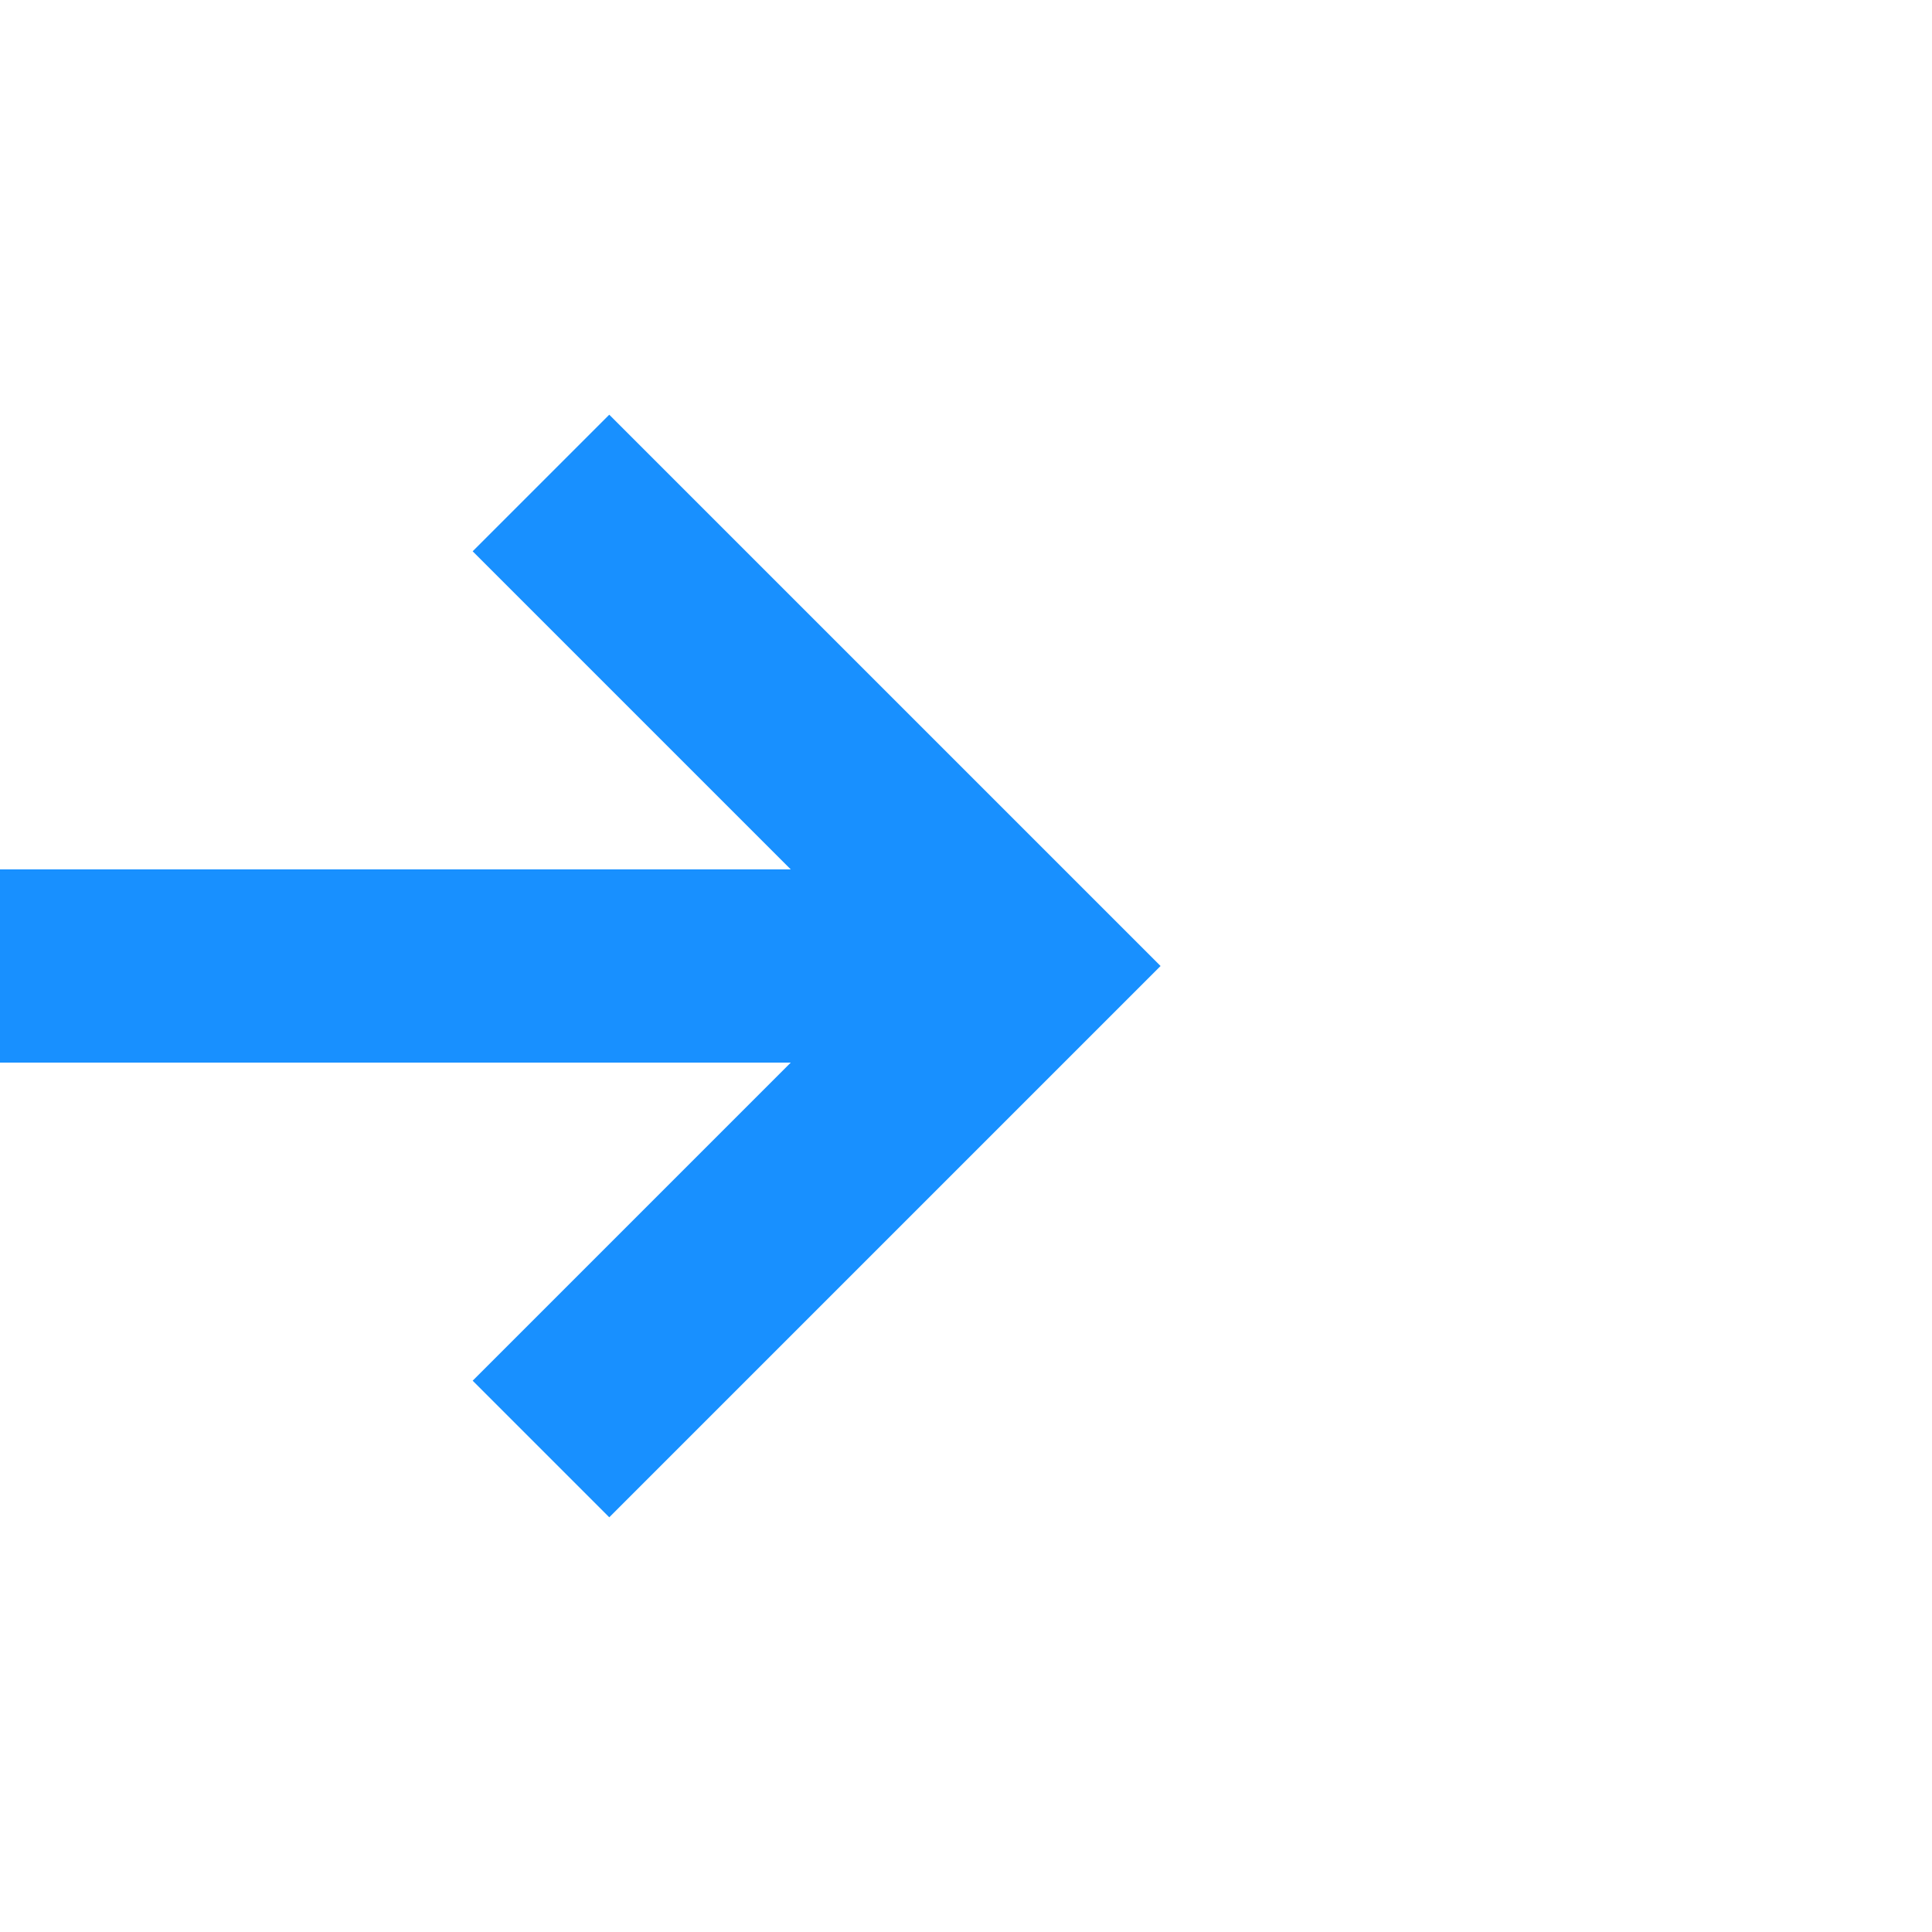
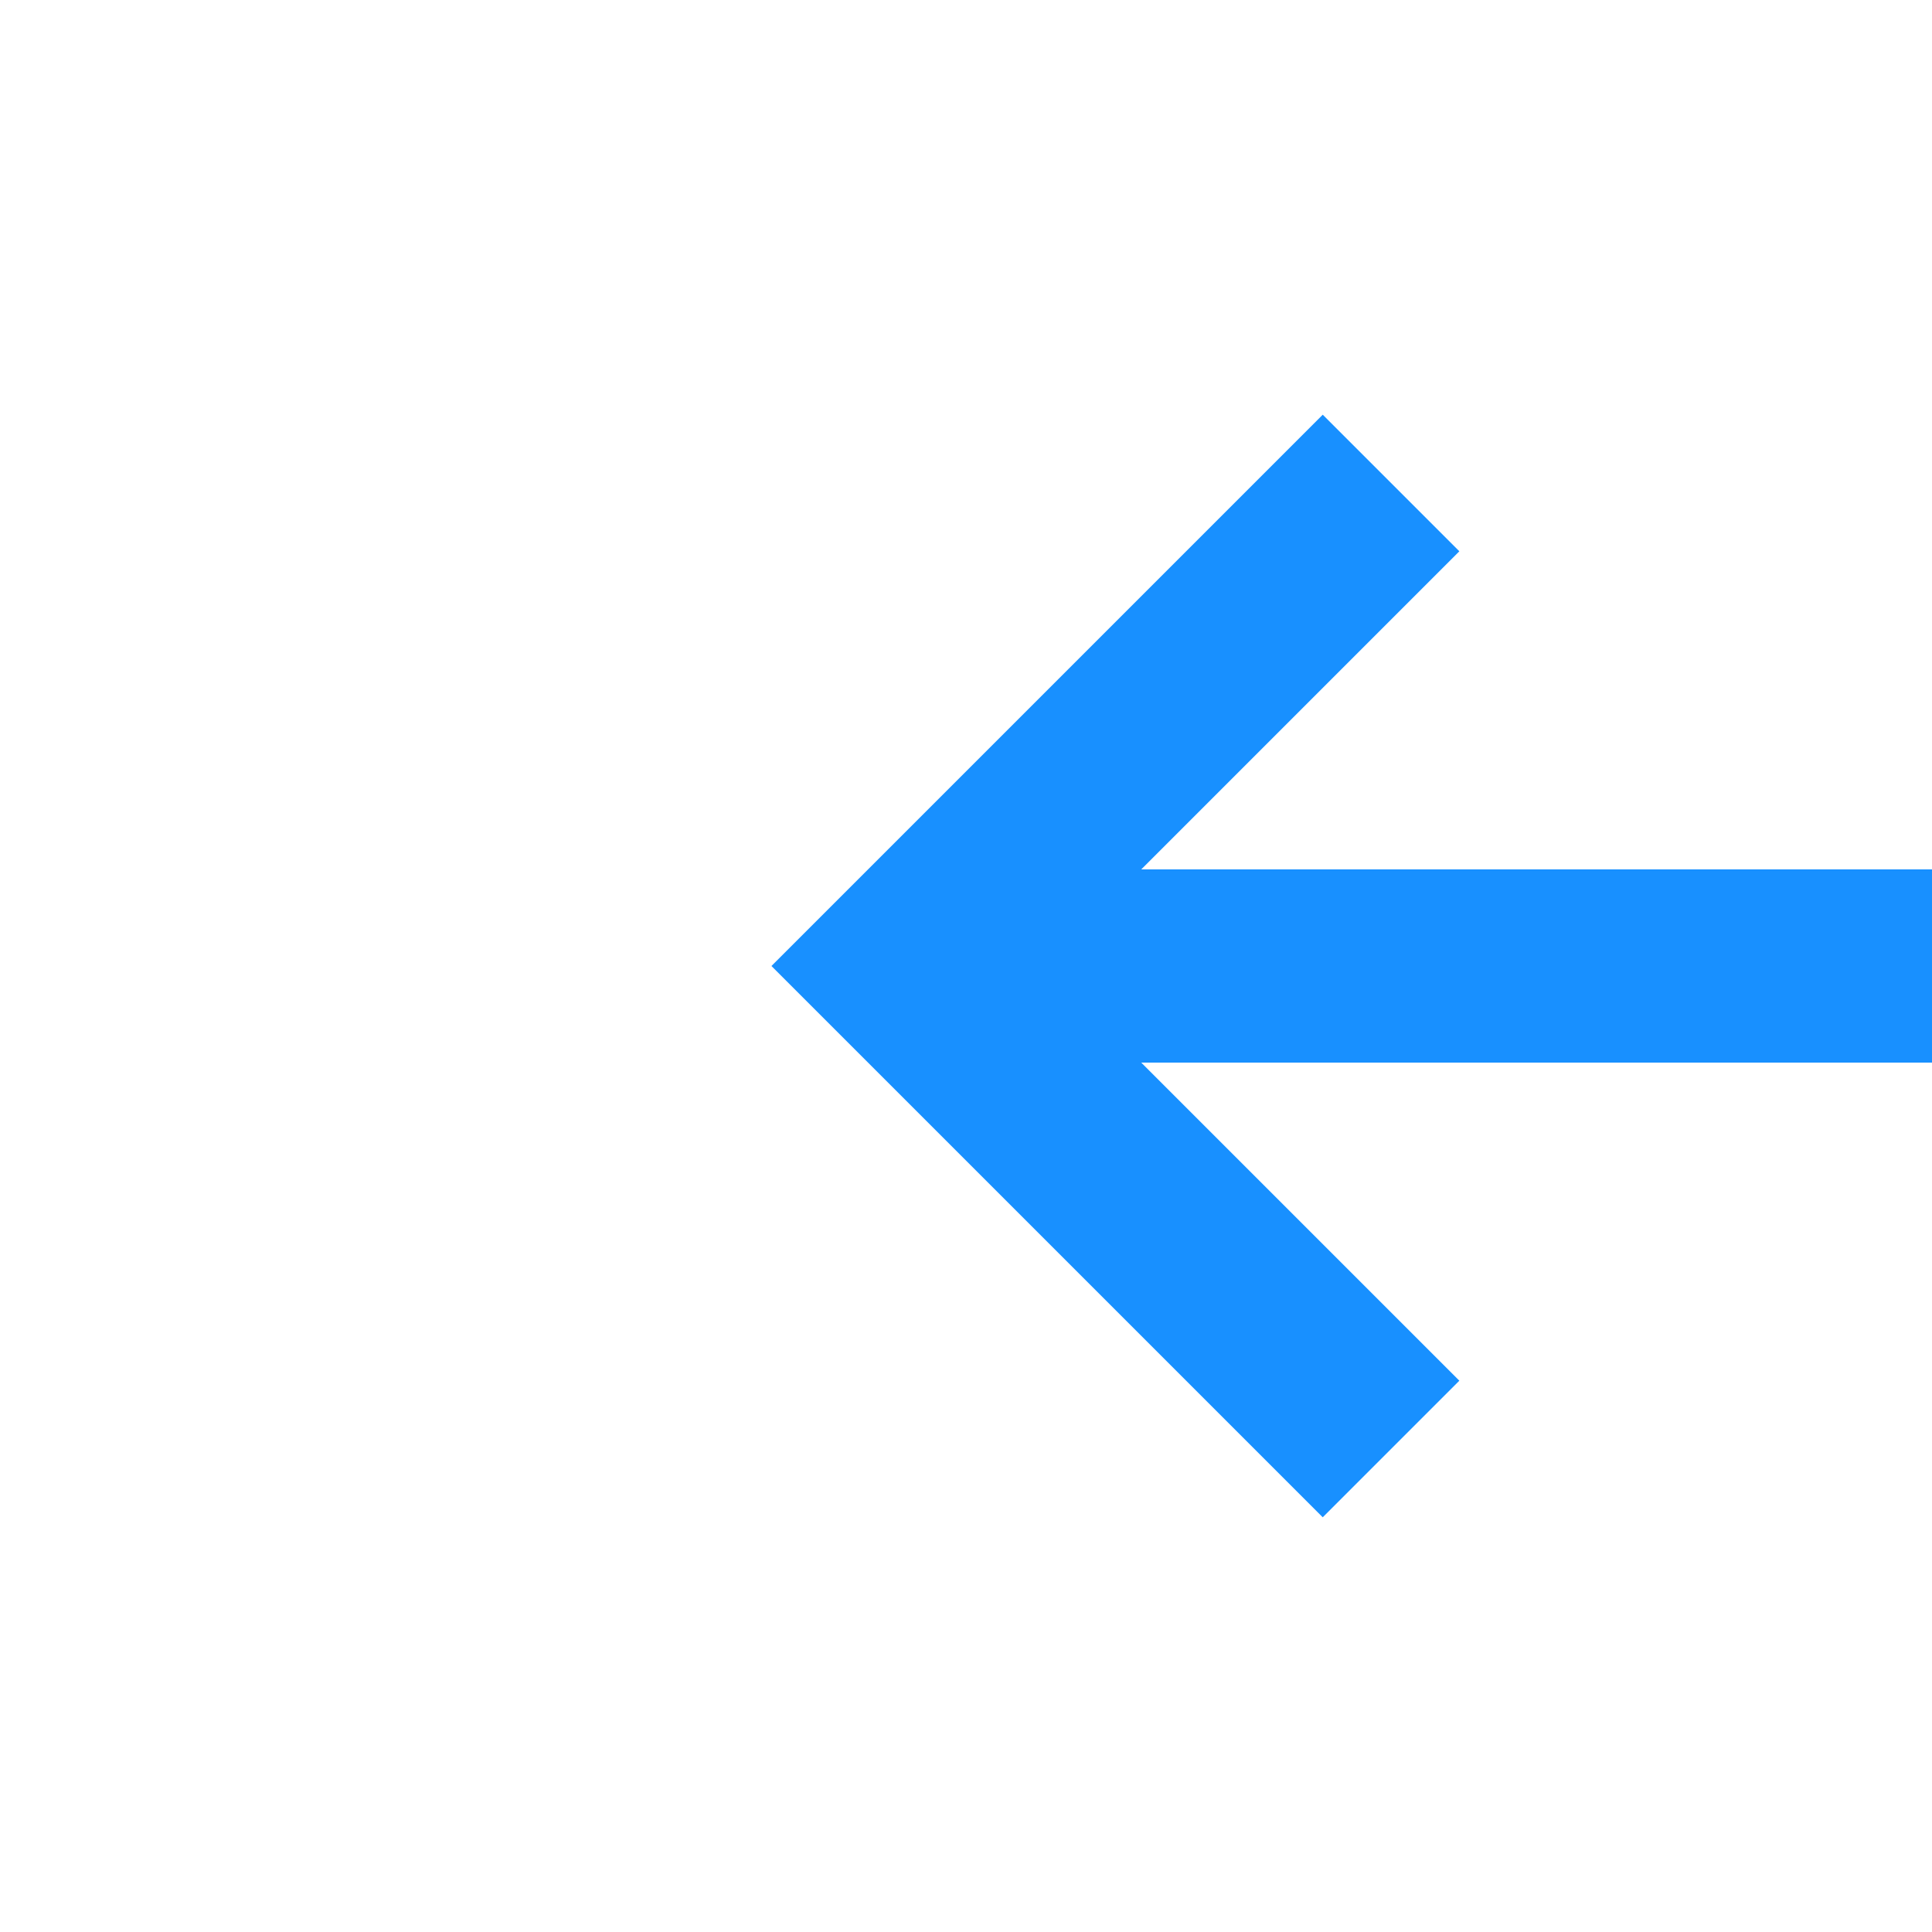
- <svg xmlns="http://www.w3.org/2000/svg" version="1.1" width="20px" height="20px" preserveAspectRatio="xMinYMid meet" viewBox="720 725  20 18">
-   <path d="M 259 734  L 730 734  " stroke-width="2" stroke="#1890ff" fill="none" />
-   <path d="M 724.893 729.707  L 729.186 734  L 724.893 738.293  L 726.307 739.707  L 731.307 734.707  L 732.014 734  L 731.307 733.293  L 726.307 728.293  L 724.893 729.707  Z " fill-rule="nonzero" fill="#1890ff" stroke="none" />
+ <svg xmlns="http://www.w3.org/2000/svg" version="1.1" width="20px" height="20px" preserveAspectRatio="xMinYMid meet" viewBox="233 146  20 18">
+   <path d="M 399 155  L 243 155  " stroke-width="2" stroke="#1890ff" fill="none" />
+   <path d="M 248.107 159.293  L 243.814 155  L 248.107 150.707  L 246.693 149.293  L 241.693 154.293  L 240.986 155  L 241.693 155.707  L 246.693 160.707  L 248.107 159.293  Z " fill-rule="nonzero" fill="#1890ff" stroke="none" />
</svg>
